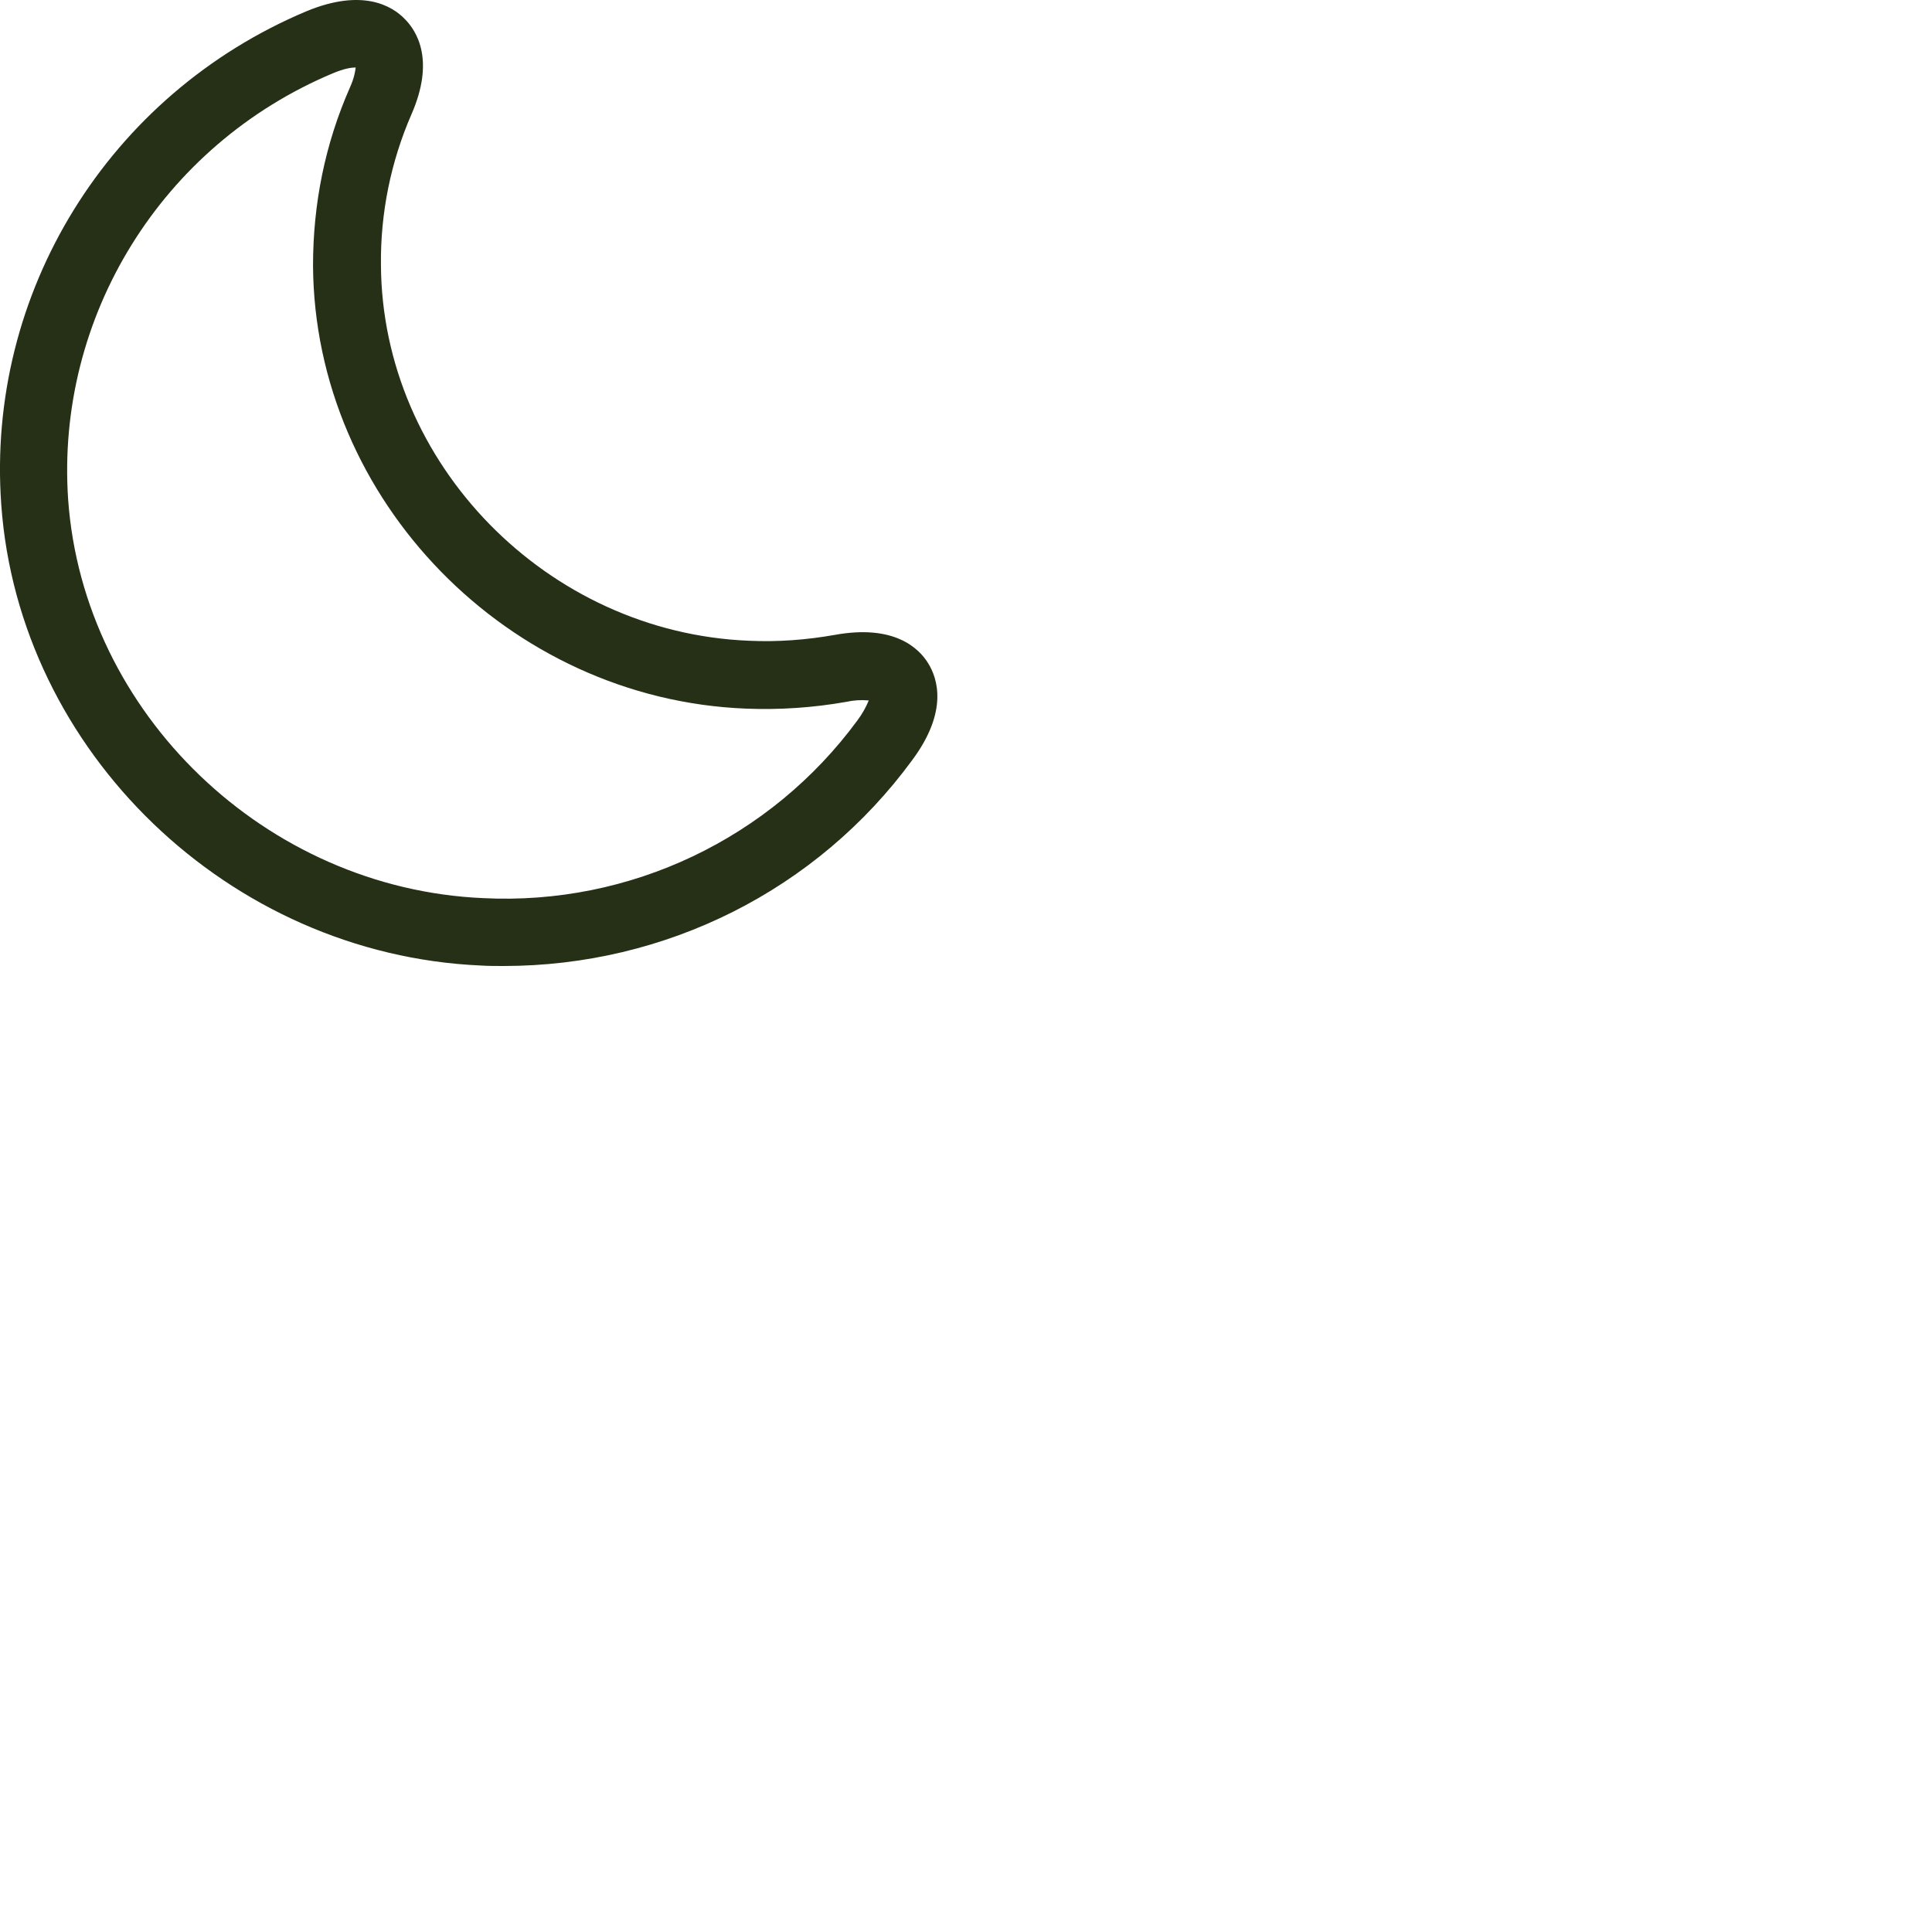
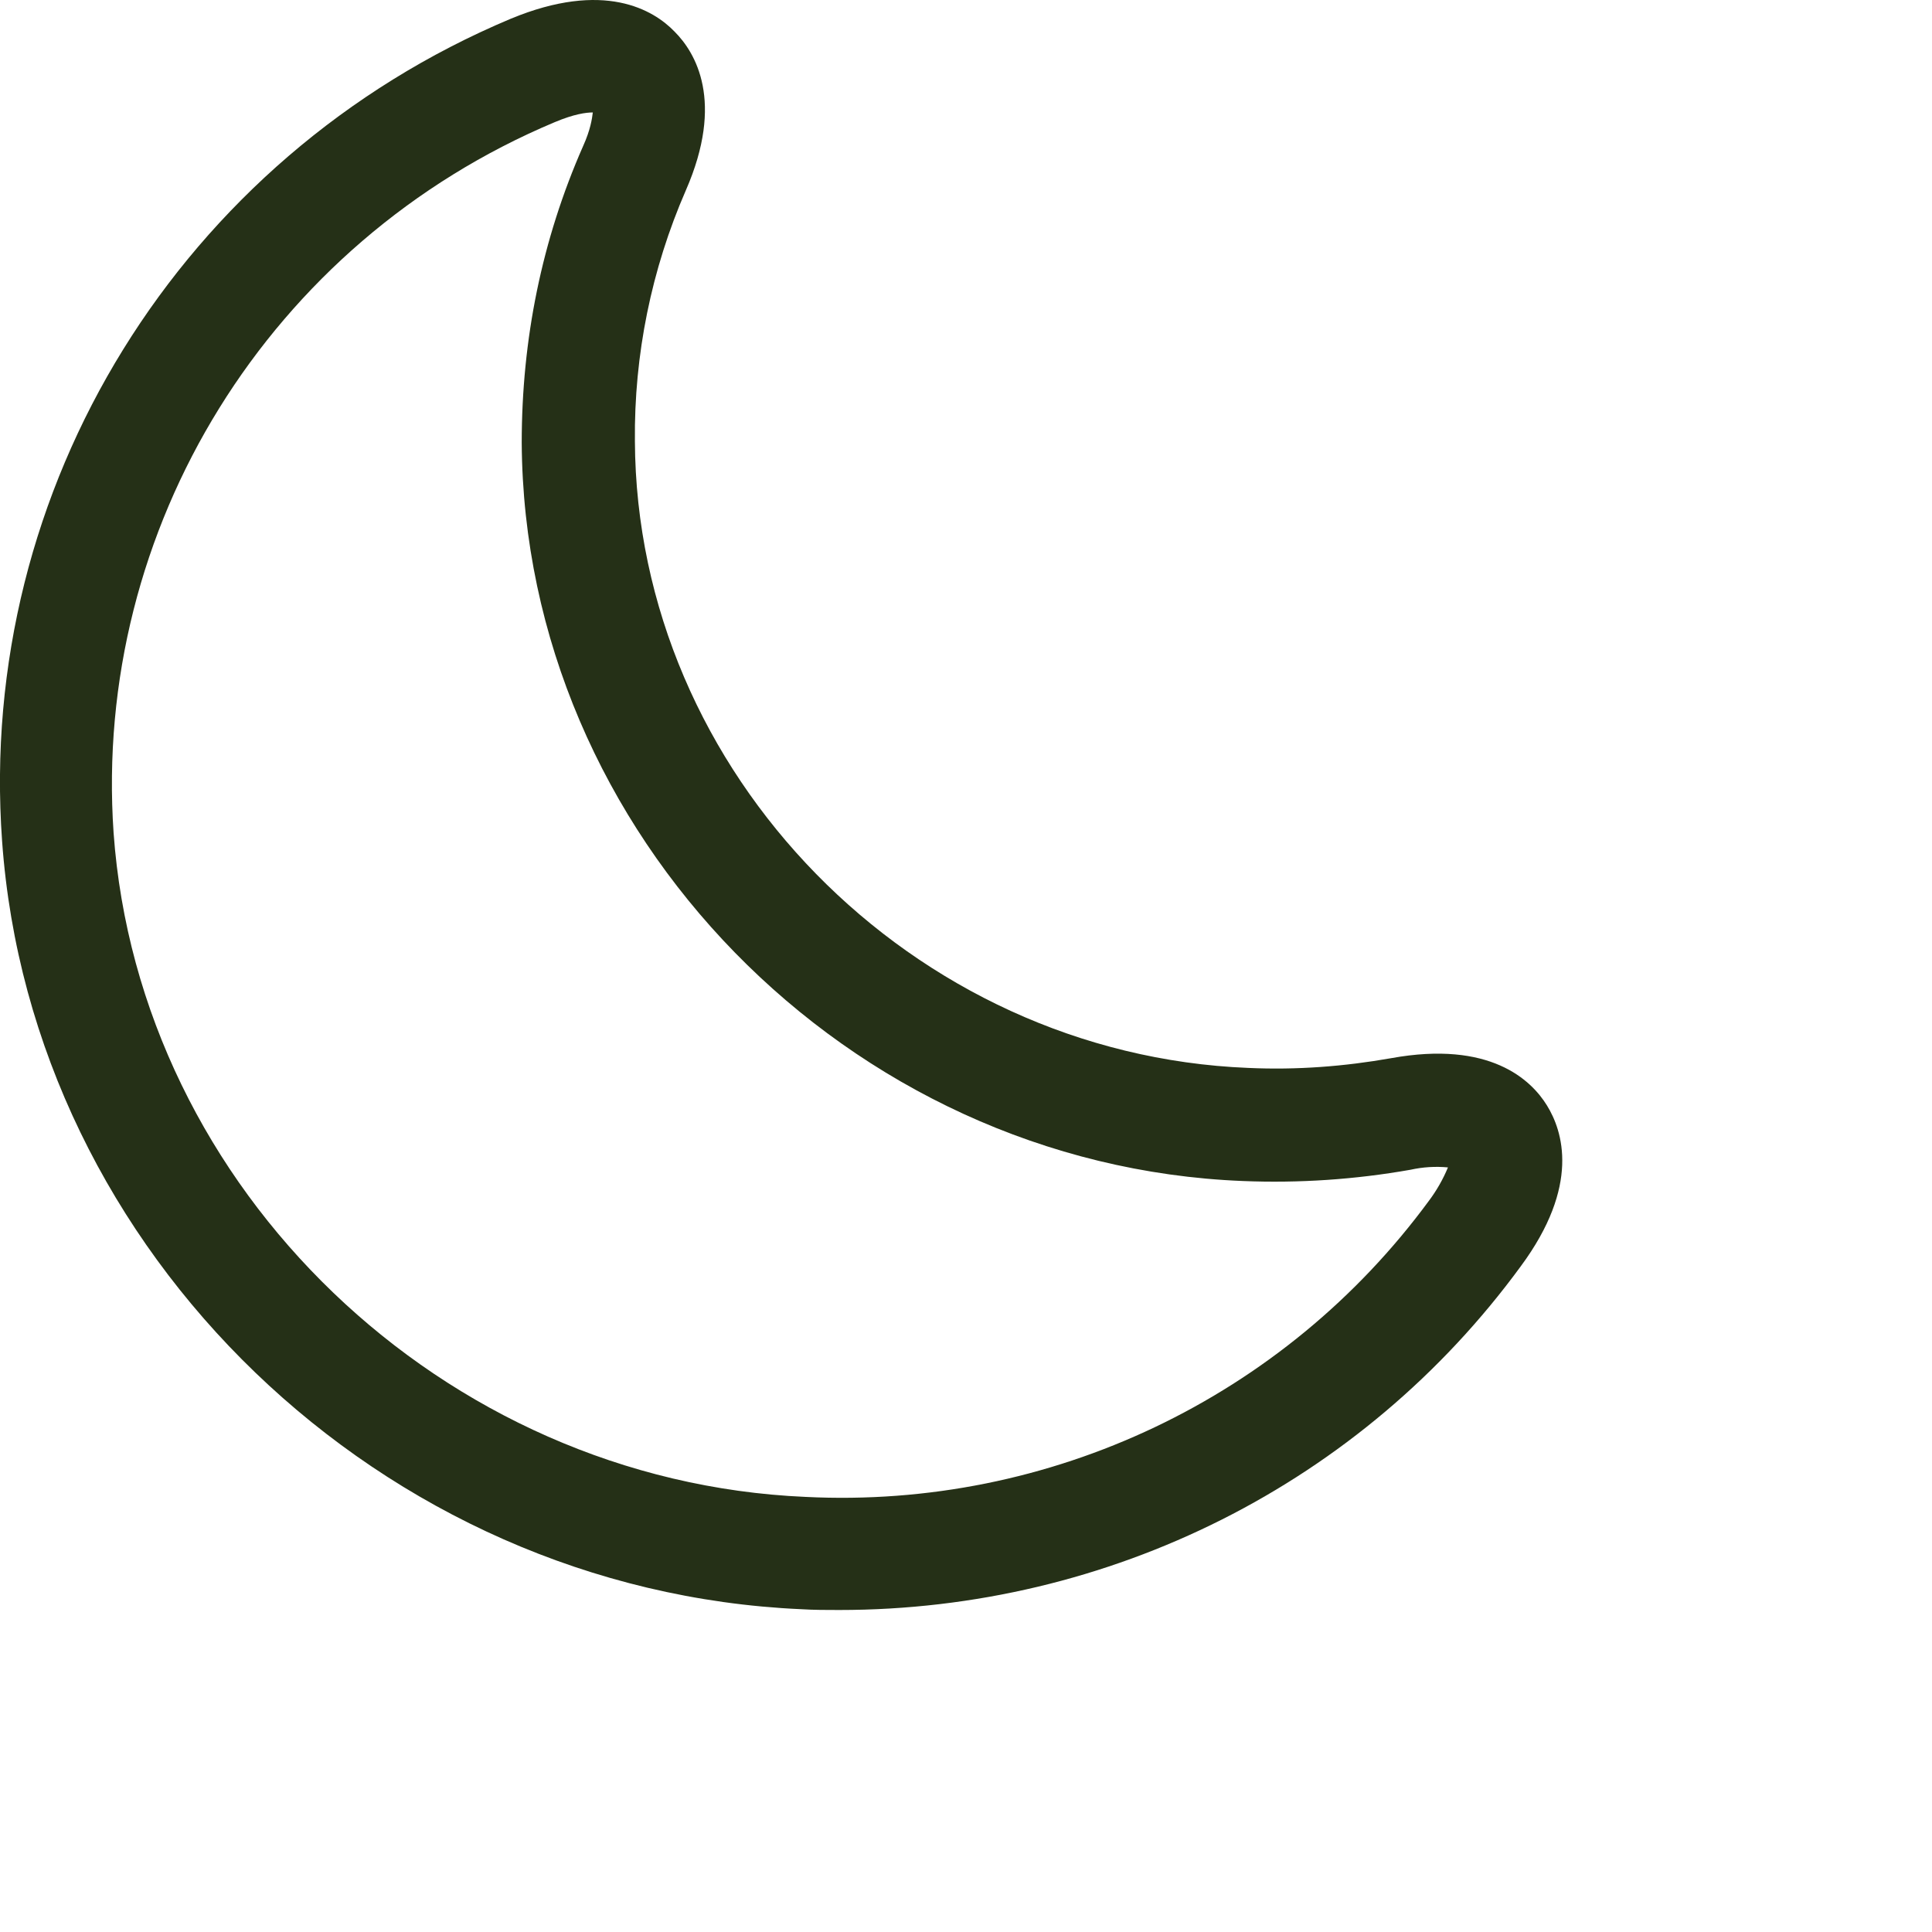
- <svg xmlns="http://www.w3.org/2000/svg" width="40" height="40" fill="none">
+ <svg xmlns="http://www.w3.org/2000/svg" width="20" height="20" fill="none" viewBox="0 0 24 24">
  <path fill="#253017" d="M10.426 20c-.159 0-.317 0-.475-.01C4.742 19.759.39 15.564.026 10.448-.29 6.057 2.25 1.955 6.342.234 7.505-.249 8.12.123 8.38.393c.26.26.623.865.14 1.971a7.6 7.6 0 0 0-.633 3.116c.019 4.121 3.442 7.618 7.618 7.786.605.028 1.2-.019 1.777-.121 1.227-.223 1.739.27 1.934.586.196.316.419.995-.325 2C16.918 18.428 13.783 20 10.425 20m-9.014-9.655c.317 4.428 4.093 8.055 8.595 8.25a9.05 9.05 0 0 0 7.748-3.683 1.9 1.9 0 0 0 .233-.41 1.5 1.5 0 0 0-.465.029 9.7 9.7 0 0 1-2.084.14c-4.911-.196-8.93-4.317-8.957-9.172 0-1.284.25-2.52.762-3.683.093-.205.112-.344.121-.419-.083 0-.232.019-.474.121-3.544 1.488-5.739 5.041-5.479 8.827" />
</svg>
